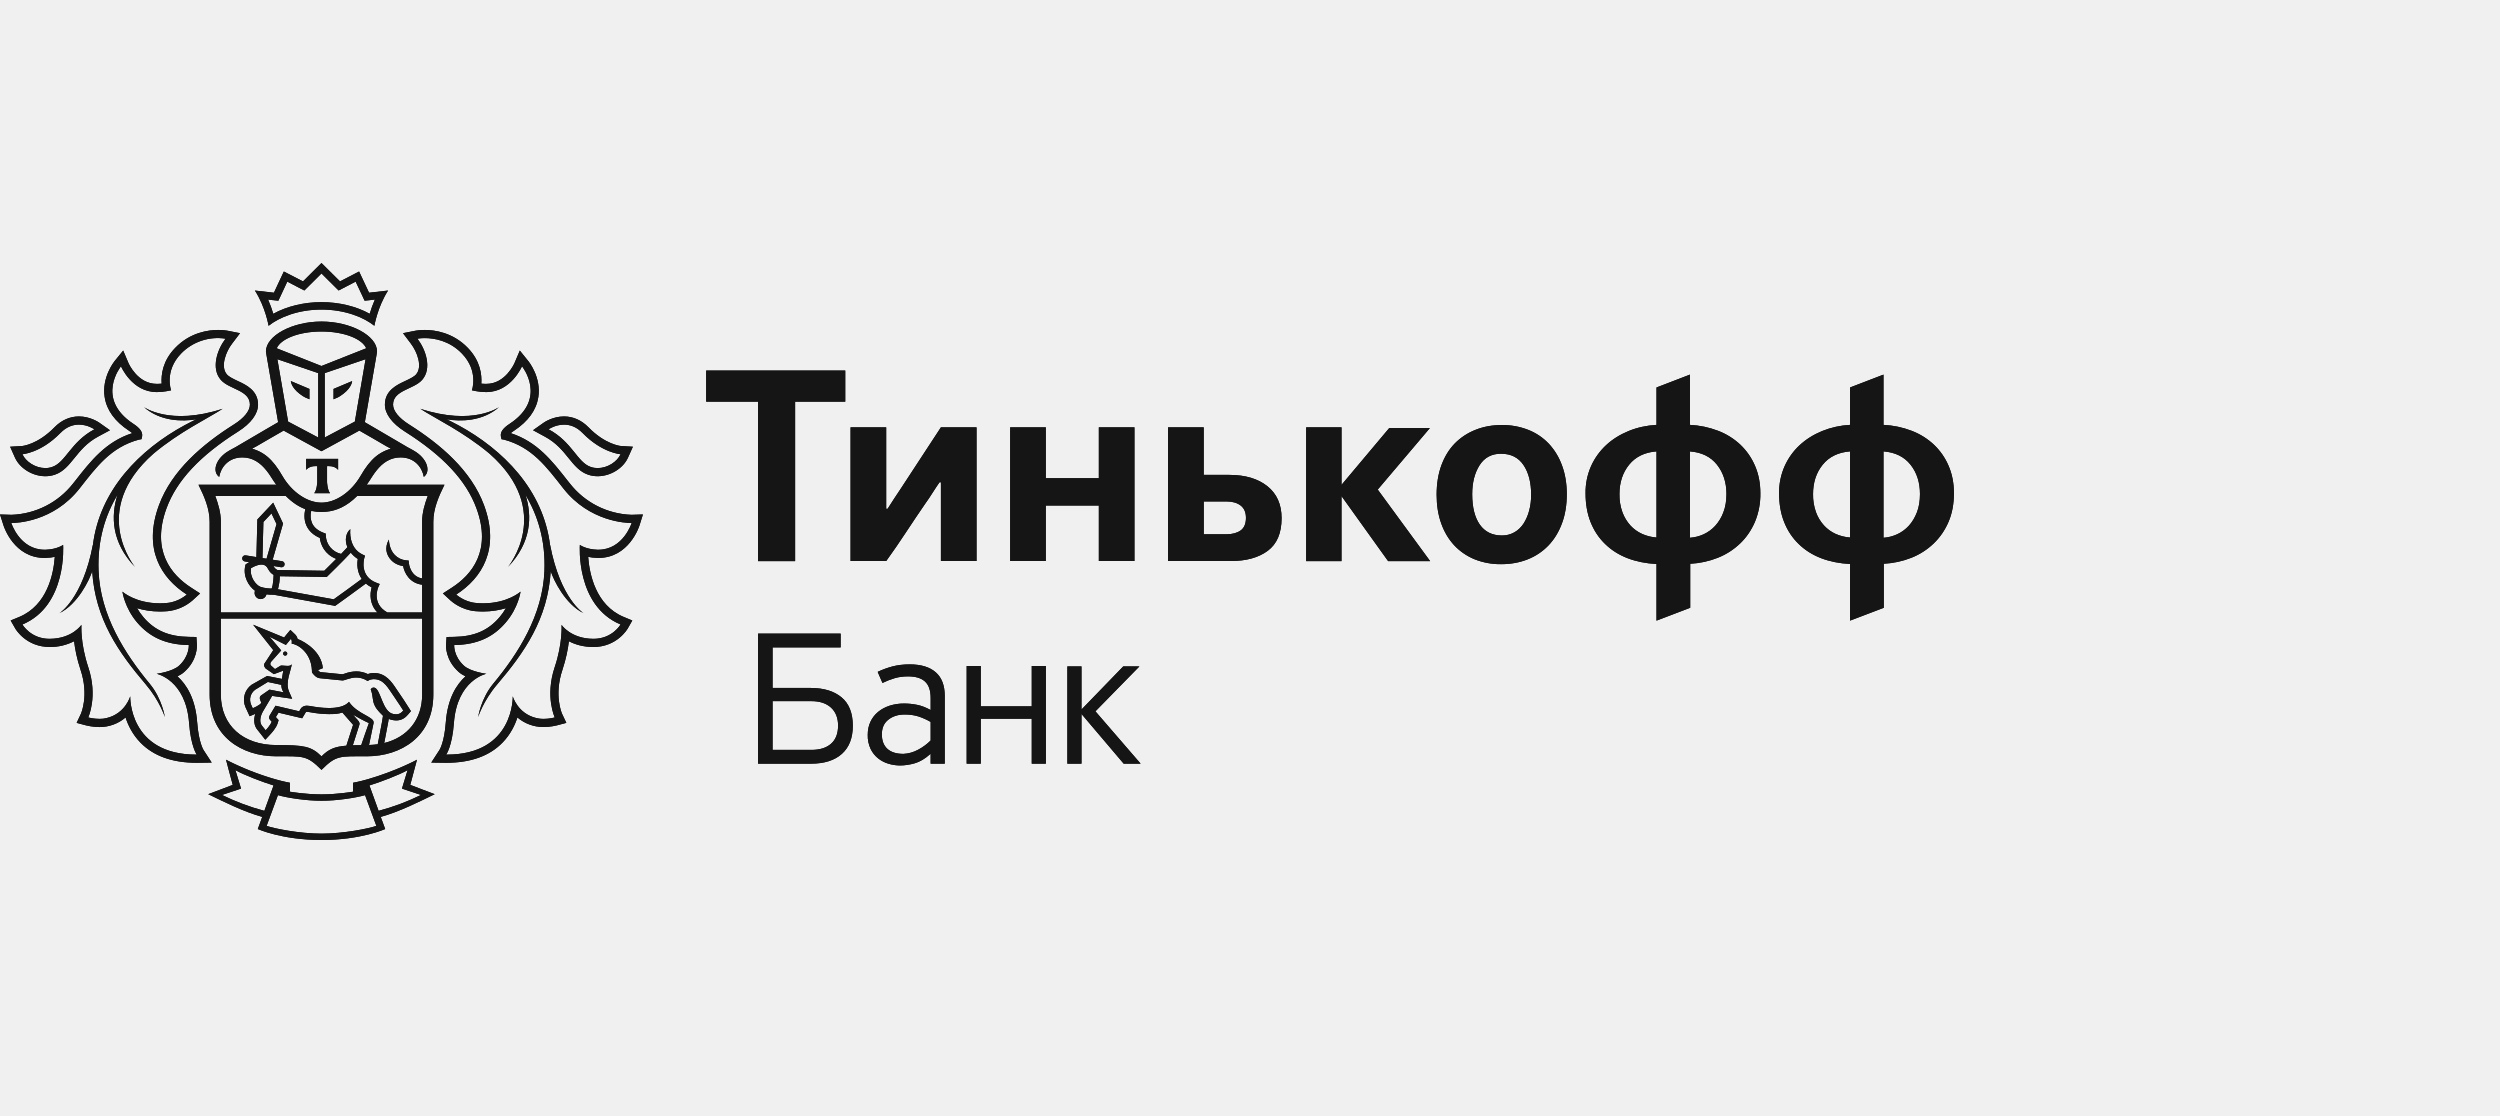
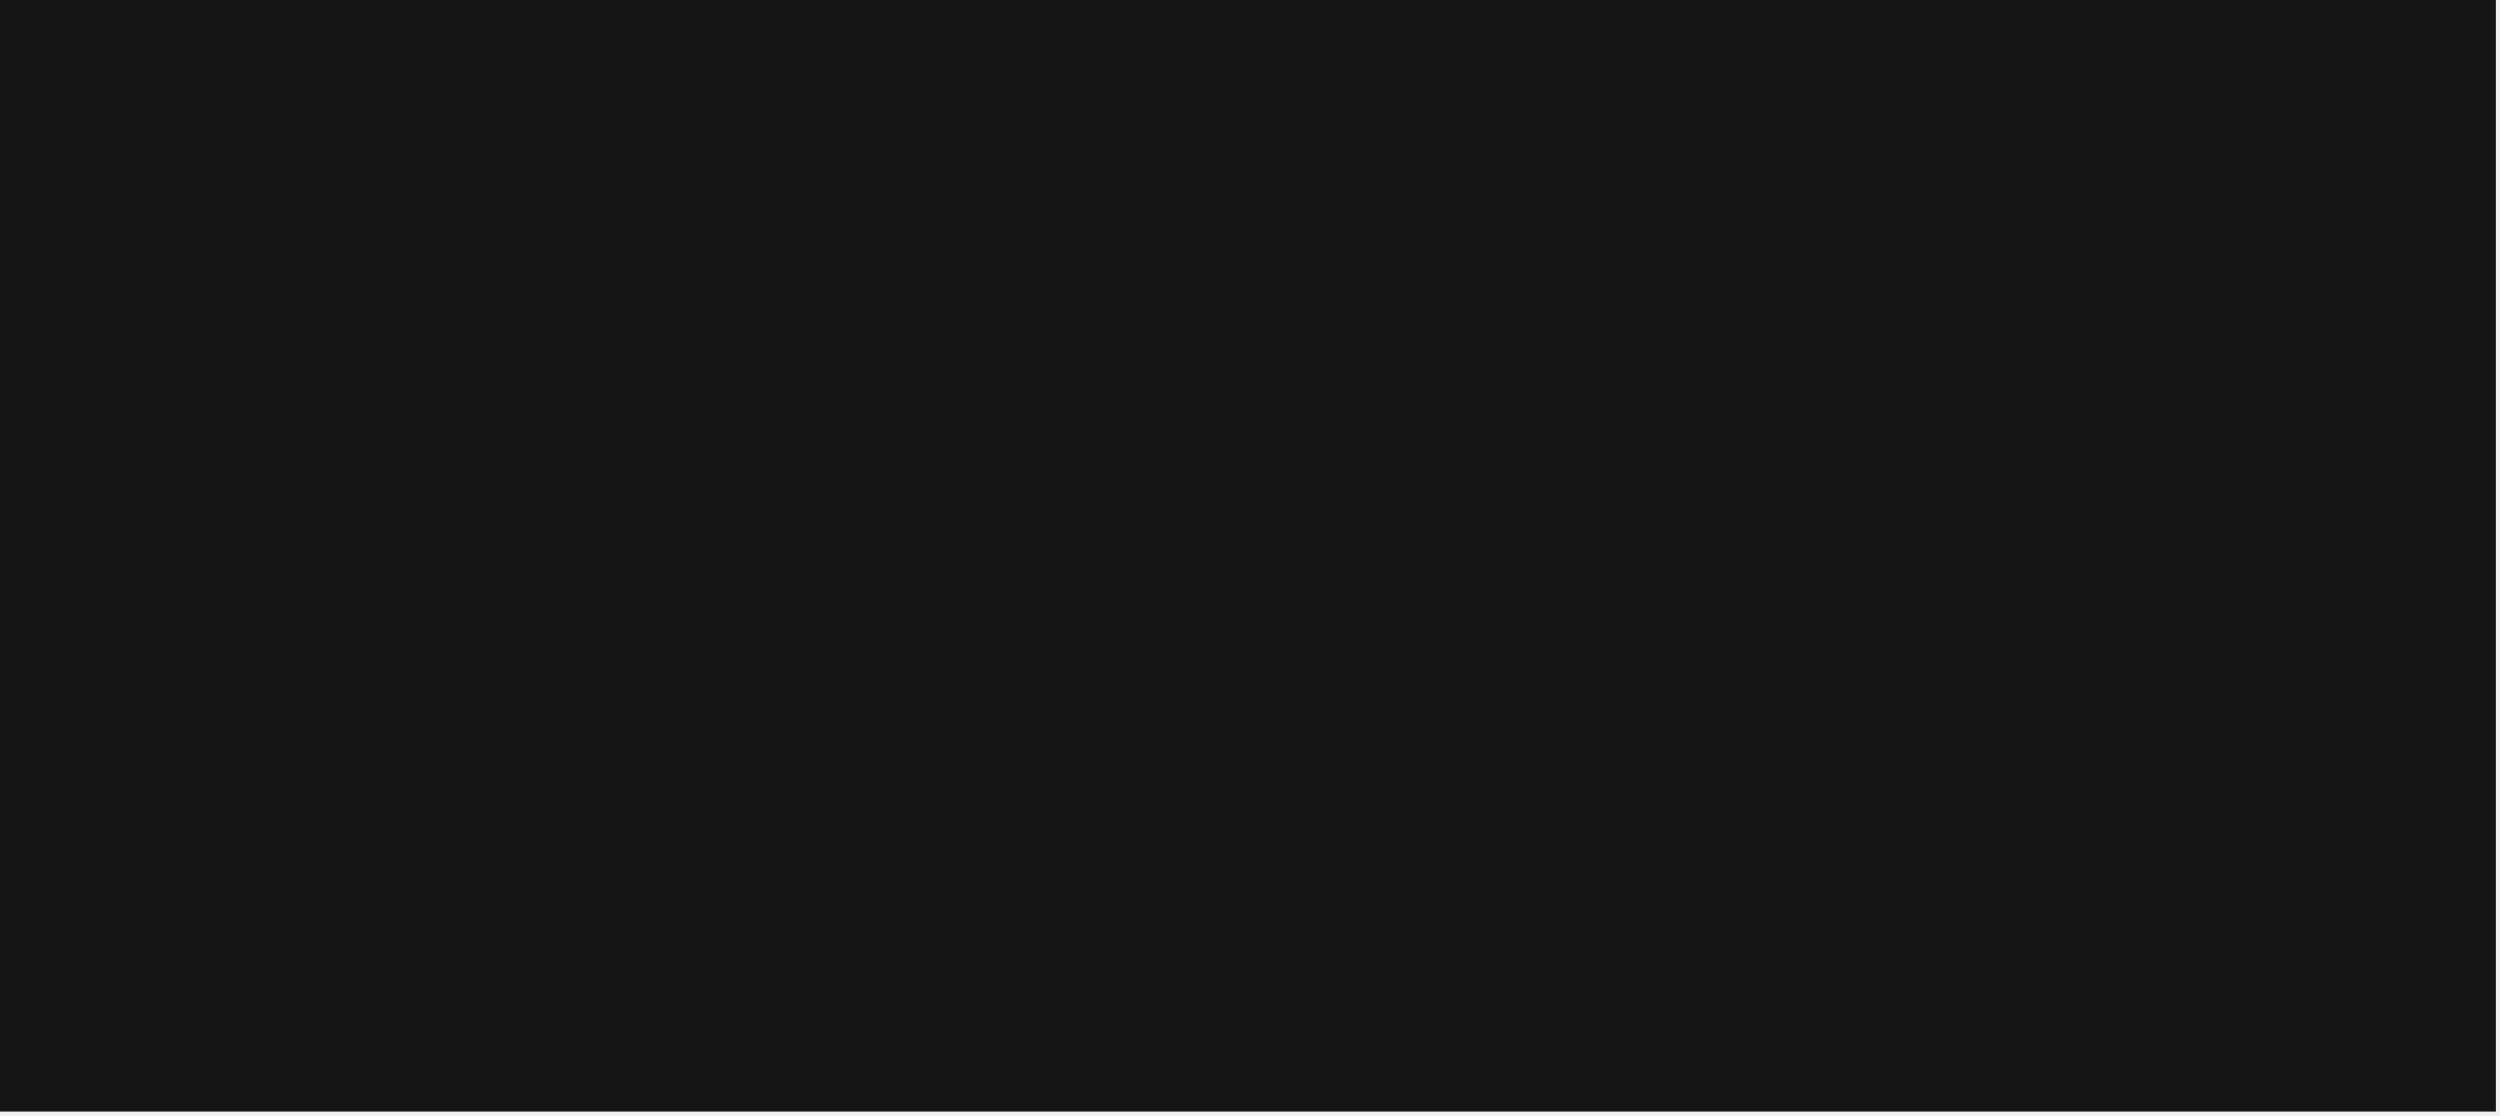
<svg xmlns="http://www.w3.org/2000/svg" xmlns:xlink="http://www.w3.org/1999/xlink" width="121" height="54">
  <defs>
-     <path d="M13.809 31.534a.099.099 0 0 0-.106.092.098.098 0 0 0 .094.106.1.1 0 0 0 .107-.093.1.1 0 0 0-.095-.105zm4.515 7.71l-.445-1.228c.53-.162 1.44-.51 1.848-.741l-.272.893.922.308a11.07 11.07 0 0 1-2.053.768zm-2.763 1.104c-1.072 0-2.295-.247-2.657-.376l.548-1.487c.455.133 1.4.274 2.086.27h.044c.686.004 1.63-.137 2.087-.27l.547 1.487c-.36.129-1.584.376-2.655.376zm-4.817-1.872l.923-.308-.273-.893c.407.231 1.319.58 1.847.74l-.446 1.23a11.115 11.115 0 0 1-2.051-.769zm9.674-.273l-.561-.215.155-.583.17-.634s-.994.542-2.395.948c-.398.114-.698.166-.698.166v.433s-.75.13-1.507.13h-.044c-.758 0-1.506-.13-1.506-.13v-.433s-.302-.052-.698-.166a13.185 13.185 0 0 1-2.395-.948l.168.634.158.583-.563.215-.624.235c.715.346 1.707.85 2.614 1.1l-.214.587s1.152.526 3.069.531v.001h.026c1.92-.006 3.07-.532 3.07-.532l-.216-.587c.908-.25 1.901-.754 2.613-1.1l-.622-.235zm-7.201-23.676l.255.027.11-.233.322-.69.596.31.23.118.185-.183.644-.64.645.64.185.183.23-.119.594-.31.326.69.108.234.255-.027.244-.03a5.811 5.811 0 0 0-.253.691c-.643-.36-1.48-.565-2.334-.565-.85 0-1.686.205-2.332.565a5.875 5.875 0 0 0-.253-.69l.243.03zm2.342.456c1.143 0 2.056.38 2.561.785 0 0 .15-.906.662-1.706l-.92.105-.482-1.026-.924.478-.897-.889-.894.89-.927-.479-.48 1.026-.92-.105c.512.8.661 1.706.661 1.706.509-.405 1.42-.785 2.56-.785zm14.477 15.242s-.397.694-1.31.694h-.01c-1.097-.006-1.538-.677-1.538-.677s.064.873-.331 2.05c-.475 1.42.004 2.433.004 2.433s-.256.07-.55.07c-.113 0-.23-.012-.342-.041-.914-.218-1.142-1.054-1.142-1.054s.084 2.823-3.197 2.823h-.025s.29-.394.374-1.53c.156-2.095 1.57-2.382 1.57-2.382s-.755-.095-1.082-.389c-.511-.465-.474-1.002-.474-1.002 1.153-.016 1.91-.41 2.485-1.08.625-.723.727-1.504.727-1.504s-.62.565-1.82.565a3.42 3.42 0 0 1-.334-.017c-.568-.046-.96-.408-.96-.408 1.249-.804 2.125-2.206 1.348-4.318-.623-1.693-2.118-2.957-3.625-3.91-.5-.314-.78-.663-.78-.963 0-.708 1.003-.73 1.413-1.205.475-.553.177-1.448-.234-1.988 0 0 .139-.028.357-.028.433 0 1.183.11 1.8.75.819.85.48 1.777.48 1.777l.218.043c.131.028.262.033.398.04l.087.002c1.19 0 1.722-1.249 1.722-1.249s1.264 1.561-.597 2.785c-.32.209-.462.403-.425.61l.029.135.133.024c1.349.367 2.032 1.302 2.866 2.364 1.266 1.615 3.057 1.667 3.278 1.667h.024s-.408 1.295-1.613 1.295l-.057-.001c-.554-.02-.838-.233-.838-.233s-.215 2.94 1.971 3.852zm-1.076-3.221c1.477 0 1.971-1.508 1.991-1.573l.166-.531-.554.017h-.002a3.958 3.958 0 0 1-2.98-1.517l-.11-.137c-.755-.964-1.47-1.88-2.751-2.298.037-.034.09-.075.163-.122.679-.448 1.074-.993 1.173-1.625.146-.952-.46-1.71-.486-1.741l-.411-.51-.257.605c-.017.038-.45 1.007-1.359 1.007h-.067l-.18-.01c.032-.433-.047-1.102-.652-1.73-.727-.755-1.618-.869-2.084-.869-.25 0-.415.031-.433.033l-.621.123.383.508c.3.39.573 1.112.25 1.488-.104.12-.316.217-.52.315-.417.193-.99.462-.99 1.148 0 .443.344.907.965 1.301 1.84 1.16 2.974 2.372 3.464 3.71.759 2.056-.231 3.23-1.192 3.848l-.43.278.377.347c.051.045.511.453 1.193.512.13.008.253.016.369.016.436 0 .809-.07 1.111-.162a2.836 2.836 0 0 1-.314.445c-.549.639-1.225.93-2.196.945l-.361.006-.028.363c-.003.074-.03.748.605 1.32.097.089.215.162.338.221-.431.39-.869 1.068-.954 2.23-.071.97-.302 1.329-.305 1.332l-.398.612.72.01c1.192 0 2.104-.33 2.736-.984.374-.387.587-.824.714-1.21a1.935 1.935 0 0 0 1.258.463c.336 0 .618-.072.65-.08l.46-.121-.204-.432c-.015-.034-.399-.9.014-2.134.178-.535.27-1.013.314-1.385.29.152.678.277 1.18.279 1.139 0 1.642-.855 1.664-.89l.224-.393-.415-.172c-1.359-.566-1.66-2.086-1.72-2.908.123.024.263.046.422.05l.07.002zm-1.66-6.452c.275 0 .596.094.9.408.951.97 1.837 1.024 1.837 1.024-.161.358-.628.672-1.11.672-.113 0-.225-.017-.336-.056-.655-.222-.89-1.208-2.04-1.822 0 0 .321-.226.749-.226zm-.936.577c.551.294.872.689 1.153 1.039.277.342.54.67.95.807.146.05.3.074.46.074.615 0 1.234-.378 1.469-.902l.236-.526-.571-.034c-.027 0-.762-.068-1.58-.907-.336-.343-.743-.524-1.181-.524-.536 0-.933.269-.976.296l-.525.371.565.306zm.259 5.236v.02c-.332-2.685-2.274-4.624-4.436-5.802-.2-.108-.385-.199-.563-.286.657.103 1.717.115 2.536-.597 0 0-1.252.924-3.816.085.71.462 2.088 1.114 3.348 2.17 3.147 2.776.896 5.484.896 5.484 1.13-1.185 1.178-2.454.845-3.49.595.994.976 2.202.917 3.691-.087 2.134-1.255 3.979-2.485 5.461-.59.72-.723 1.604-.723 1.604s.239-.78.923-1.583c1.317-1.548 2.444-3.156 2.591-5.474.136.421.698 1.59 1.588 2.03 0 0-1.119-.676-1.621-3.313zM9.499 36.523c-3.28 0-3.196-2.823-3.196-2.823s-.23.836-1.143 1.054c-.11.03-.227.04-.34.04-.295 0-.55-.069-.55-.069s.477-1.014.002-2.433c-.393-1.177-.33-2.05-.33-2.05s-.44.67-1.537.677h-.011c-.912 0-1.31-.694-1.31-.694 2.185-.911 1.971-3.852 1.971-3.852s-.284.213-.838.233l-.058.001c-1.205 0-1.613-1.295-1.613-1.295H.57c.223 0 2.012-.052 3.278-1.667.834-1.062 1.518-1.996 2.865-2.364l.135-.024.03-.135c.037-.207-.104-.401-.425-.61-1.861-1.224-.597-2.784-.597-2.784s.529 1.248 1.722 1.248l.086-.002c.134-.007.267-.012.397-.04l.22-.043s-.34-.926.48-1.776a2.472 2.472 0 0 1 2.155-.723c-.41.54-.707 1.435-.233 1.988.41.475 1.412.497 1.412 1.205 0 .3-.279.65-.78.963-1.507.953-3.002 2.217-3.624 3.91-.776 2.112.1 3.514 1.35 4.318 0 0-.393.362-.962.408a3.416 3.416 0 0 1-.335.017c-1.198 0-1.819-.565-1.819-.565s.103.78.724 1.505c.58.669 1.335 1.063 2.489 1.079 0 0 .036.537-.474 1.002-.328.294-1.082.389-1.082.389s1.414.288 1.57 2.382c.084 1.136.37 1.53.37 1.53H9.5zm.35-.226c-.002-.003-.231-.362-.305-1.332-.085-1.162-.523-1.84-.955-2.23.124-.059.24-.132.338-.22.635-.573.608-1.248.604-1.32l-.025-.364-.363-.006c-.97-.015-1.646-.306-2.195-.945-.127-.15-.23-.299-.314-.445.302.093.672.162 1.11.162.117 0 .24-.008.369-.016a2.172 2.172 0 0 0 1.194-.512l.378-.347-.43-.278c-.965-.619-1.95-1.792-1.194-3.849.49-1.337 1.624-2.548 3.466-3.709.621-.394.962-.858.962-1.301 0-.686-.57-.955-.989-1.148-.203-.098-.416-.195-.519-.315-.324-.376-.05-1.098.25-1.488l.386-.508-.625-.123c-.018-.002-.182-.033-.432-.033-.466 0-1.356.114-2.082.87-.606.627-.686 1.296-.654 1.729l-.18.01h-.066c-.912 0-1.343-.97-1.36-1.007l-.256-.605-.415.51c-.023.03-.63.79-.482 1.74.097.633.494 1.178 1.173 1.626.074.047.125.088.162.122-1.282.418-1.997 1.334-2.752 2.298l-.109.137a3.96 3.96 0 0 1-2.982 1.517L0 24.9l.17.531c.02.065.512 1.573 1.99 1.573l.071-.002c.157-.004.297-.026.421-.05-.06.822-.362 2.342-1.72 2.908l-.416.172.225.392c.021.036.526.89 1.667.89a2.53 2.53 0 0 0 1.178-.278c.044.372.135.85.313 1.385.413 1.234.028 2.1.014 2.134l-.204.432.46.122c.031.007.315.08.65.08a1.933 1.933 0 0 0 1.258-.463c.125.385.34.822.713 1.209.634.654 1.545.984 2.736.984l.721-.01-.399-.612zM2.92 20.96c.304-.314.625-.409.901-.409.426 0 .748.227.748.227-1.15.615-1.386 1.6-2.043 1.822a.986.986 0 0 1-.333.055c-.482 0-.95-.313-1.109-.671 0 0 .885-.054 1.836-1.024zm-.727 2.089c.159 0 .313-.024.46-.074.411-.137.673-.465.95-.807.283-.35.6-.745 1.152-1.04l.567-.304-.526-.372c-.045-.028-.44-.296-.975-.296-.439 0-.846.18-1.183.525-.818.838-1.551.906-1.578.907l-.57.033.234.526c.236.524.854.902 1.47.902zm2.578 4.591c-.061-1.49.32-2.697.916-3.692-.332 1.037-.287 2.306.845 3.49 0 0-2.252-2.707.897-5.483 1.26-1.056 2.637-1.708 3.347-2.17-2.564.839-3.815-.085-3.815-.085.818.712 1.878.7 2.535.597-.177.087-.365.178-.563.286-2.162 1.178-4.104 3.117-4.437 5.802v-.02c-.502 2.637-1.62 3.313-1.62 3.313.89-.44 1.45-1.609 1.586-2.03.148 2.318 1.275 3.926 2.593 5.474.683.802.924 1.583.924 1.583s-.133-.884-.727-1.604c-1.227-1.482-2.395-3.327-2.48-5.46zm10.048-5.432v.532c.183-.223.536-.178.536-.178v.768s-.012.378-.146.541h.766c-.132-.163-.146-.541-.146-.541v-.768s.355-.045.536.178v-.532H14.82zm-.329-3.158c.246.195.387.228.391.23l.096.045v-.501l-.9-.38s.008.291.413.606zm2.139 0c.406-.315.414-.605.414-.605l-.9.379v.501l.095-.044c.005-.003.146-.036.39-.23zm-1.07-1.335l-2.166-.858c.185-.438 1.034-.81 2.166-.812 1.134.002 1.983.374 2.166.812l-2.166.858zm1.615 2.69l-1.456.77v-3.117l1.976-.673-.52 3.02zm.902.828l.666.388h.009l.167.098a1.962 1.962 0 0 0-.904.54c-.01.008-.017.017-.026.027-.056.06-.11.123-.163.188l-.031.04c-.052.067-.1.135-.147.206l-.024.036c-.055.082-.108.17-.161.262-.474.82-1.23 1.31-1.903 1.31-.672 0-1.429-.49-1.902-1.31a5.321 5.321 0 0 0-.158-.258c-.011-.016-.02-.032-.031-.045a4.562 4.562 0 0 0-.141-.198l-.035-.045a3.933 3.933 0 0 0-.158-.184l-.029-.03a1.965 1.965 0 0 0-.905-.54l.17-.097h.007l.667-.388.684-.393 1.827.998.004-.004.005.004 1.828-.998.684.393zm2.626 2.773c-.15.395-.272.822-.272 1.247v2.744c-.57-.096-.638-.713-.64-.74l-.01-.126-.124-.01a.87.87 0 0 1-.552-.265c-.28-.281-.28-.737-.28-.74-.004.022-.308.45.045.918.149.196.364.318.643.366.065.342.32.826.919.9v1.342h-1.686c-.777-.434-.448-1.198-.433-1.23l.066-.146-.148-.056c-.842-.313-.61-1.156-.6-1.192l.035-.123-.115-.055c-.695-.323-.6-1.193-.592-1.23-.213.174-.29.528-.143.876-.08.092-.187.202-.304.324a.947.947 0 0 1-.742-.878l-.002-.103-.094-.036c-.282-.105-.474-.261-.57-.472a.93.93 0 0 1-.04-.594 2.363 2.363 0 0 0 .49.052h.013c.083 0 .165-.006.246-.014.449-.045.95-.238 1.474-.759h3.416zm-2.106 11.957l.188-.984c.01-.059.022-.126.03-.183a1.045 1.045 0 0 0 .364.073c.288 0 .455-.152.567-.281l.144-.17-.118-.184a17.9 17.9 0 0 0-.472-.717 3.686 3.686 0 0 1-.116-.171c-.228-.343-.514-.773-1.088-.773l-.05.001a.826.826 0 0 0-.242.05 1.306 1.306 0 0 0-.56-.129 1.72 1.72 0 0 0-.57.112c-.038.01-.071.022-.099.028l-1.07-.106c-.014-.003-.058-.029-.111-.092v-.005l.231-.093c-.065-.776-.807-1.252-1.22-1.414a.436.436 0 0 0-.12-.218l-.23-.22-.203.244-.1.125-1.5-.62.976 1.23-.385.587c-.141.15.015.3.015.3l.398.276.412-.154c.014 0 .027.003.04.004-.019.063-.045.31-.062.38l-.716-.142-.753.426a.897.897 0 0 0-.296 1.08l.084.183.119.259.263-.11a.02.02 0 0 0 .01-.004c-.095.303-.056.592.112.78l.16.202.212.27.234-.252c.068-.068.292-.319.36-.533l.05-.164-.113-.125-.02-.024.13-.212.934.221.21.05.112-.186.06-.101c.012-.022.015-.025.059-.025.032 0 .066.003.101.011.353.067.678.1.967.1.28 0 .447-.01.647-.077 0 0 .502.572.519.594l-.307.952-.014.058c-.582.047-.865.175-1.208.518-.497-.495-.85-.547-2.186-.547-1.6 0-2.686-.941-2.686-2.446v-3.677h9.742l.001 3.677c0 1.22-.712 2.07-1.836 2.348zm-6-2.079l.05.127c-.033.111-.413.268-.413.268l-.082-.18a.602.602 0 0 1 .196-.715l.616-.377.654.14a.587.587 0 0 0 .112.363l-.685-.132-.41.284c-.07.049-.074.138-.038.222zm5.897 1.039l-.21 1.1a4.407 4.407 0 0 1-.422.035L18.08 35c.067-.313-.773-.412-1.189-1.03-.202.23-.584.298-.968.298-.35 0-.7-.056-.913-.098a.945.945 0 0 0-.155-.015c-.123 0-.235.039-.313.169l-.06.103-1.146-.27-.285.473c-.04.077-.043.141.022.213l.077.085c-.053.167-.291.42-.291.42l-.17-.213c-.135-.151-.113-.428.027-.684l.455-.77.97.14-.15-.344c-.203-.456.105-1.036.138-1.37-.01.1-.103.123-.211.123-.098 0-.207-.019-.28-.019-.028 0-.053.003-.066.013l-.263.16-.207-.184c-.025-.035-.033-.118.028-.18l.48-.54-.567-.665.794.4.242-.295c.067.066.038.237.038.237.248.006.943.392.98 1.292.002.028.002.059.002.088l.018.03c.049.068.185.241.357.258l1.097.109h.004c.12 0 .36-.142.667-.142.168 0 .354.042.553.168 0 0 .1-.08.261-.088l.038-.001c.492 0 .697.447.961.817.199.283.464.702.464.702-.098.117-.189.182-.342.182a.712.712 0 0 1-.141-.015c-.528-.097-.604-1.186-.905-1.272a.183.183 0 0 0-.048-.006c-.098 0-.14.086-.14.086.138.371.057.521.206.808.11.212.307.386.388.47 0 0-.022.16-.045.28zm-1.01 1.142c-.148 0-.285.002-.406.006l.32-1.004c.051-.14-.203-.318-.308-.475.159.1.569.318.766.405-.02.033-.372 1.068-.372 1.068zm-4.78-9.054l.046-1.747.39-.415.246.516-.484 1.677-.198-.031zm.281.541a.689.689 0 0 0 .26.275 3.17 3.17 0 0 1-.048.494c-.008.039-.018.074-.028.11-.006.022-.013.04-.018.055-.119 0-.353-.015-.545-.084-.212-.08-.529-.47-.456-.9.092-.057.305-.177.504-.177.153 0 .258.072.331.227zm4.523.469c-.3.222-1.073.79-1.355.986l-2.701-.487.019-.072c.035-.141.071-.333.073-.559l2.27.037.044-.045c.035-.034.754-.732 1.121-1.133.087.11.196.214.34.306-.05.267-.029.647.19.967zm-3.673-4.015c.324.324.642.526.944.636-.039.157-.09.48.055.8.12.26.335.46.647.593.033.32.236.802.794 1.015-.245.247-.483.481-.579.575l-2.266-.036a.408.408 0 0 1-.179-.166c-.004-.011-.011-.018-.016-.029l.37.06.023.001c.072 0 .134-.05.146-.123a.148.148 0 0 0-.122-.17l-.455-.072.504-1.75-.478-1.01-.766.813-.047 1.82-.515-.083c-.08-.015-.156.043-.17.124a.15.15 0 0 0 .124.17l.216.033a1.6 1.6 0 0 0-.135.084l-.044.03-.012.055c-.125.51.159.995.465 1.212l-.011.064a.287.287 0 0 0 .052.22.283.283 0 0 0 .237.122.29.29 0 0 0 .28-.227c.115.014.22.017.29.017h.061l2.973.539.05-.034c.237-.166 1.141-.826 1.437-1.046.082.071.173.135.282.187-.096.323-.102.82.277 1.212H10.69v-4.389c0-.425-.123-.852-.27-1.247h3.415zm-.41-6.621l1.977.673v3.117l-1.456-.77-.52-3.02zm4.824-.376c0-.761-1.276-1.446-2.684-1.446h-.009c-1.408 0-2.683.685-2.683 1.446l.028.187.562 3.24-.565.328-1.461.857h.005s-.329.17-.482.273c-.556.388-.674.955-.35 1.188.078-.461.442-.943 1.123-.943.49 0 .864.254 1.165.634.078.096.152.2.22.31.085.138.17.261.254.378H9.606c.277.559.54 1.15.54 1.792v8.362c0 2.025 1.55 2.99 3.229 2.99 1.296 0 1.47-.06 2.186.657.712-.716.887-.657 2.185-.657 1.678 0 3.227-.965 3.227-2.99v-8.362c0-.642.263-1.233.54-1.792h-3.765c.084-.117.169-.24.253-.379.07-.11.143-.213.22-.309.303-.382.676-.634 1.167-.634.68 0 1.043.482 1.124.943.323-.233.206-.8-.354-1.188-.15-.104-.48-.273-.48-.273h.006l-1.463-.857-.563-.329.563-3.24.027-.186zm26.886 6.844c.11-.172.22-.342.338-.51h.068v3.81h1.725v-6.47H45.54l-1.931 2.951c-.109.168-.217.331-.325.489-.107.159-.217.328-.324.503h-.068v-3.942h-1.725v6.47h1.725c.325-.451.642-.911.952-1.383.311-.472.624-.938.939-1.397.126-.175.244-.35.351-.521zm5.483.614h2.566v2.686h1.725v-6.47h-1.725v2.462h-2.566v-2.461h-1.725v6.47h1.725v-2.687zm9.432 1.205c-.171.123-.397.185-.675.185h-1.113V24.27h1.1c.288 0 .517.067.688.198.17.133.255.332.255.596 0 .282-.085.485-.255.609zm1.98-.594c0-.664-.229-1.177-.685-1.544-.458-.365-1.07-.549-1.84-.549H58.26v-2.302h-1.725v6.47h3.044c.743 0 1.338-.166 1.782-.496.446-.332.668-.857.668-1.58zm20.43.78a1.932 1.932 0 0 1-.666.17v-4.18c.566.044 1.002.257 1.307.64.306.385.46.86.46 1.423 0 .337-.05.632-.15.888a2.01 2.01 0 0 1-.39.647 1.745 1.745 0 0 1-.56.411zm-2.285.158a2.077 2.077 0 0 1-.69-.172 1.724 1.724 0 0 1-.572-.411 1.944 1.944 0 0 1-.387-.642 2.468 2.468 0 0 1-.143-.88c0-.563.157-1.038.469-1.422.313-.384.754-.597 1.323-.642v4.169zm4.046.29c.303-.29.541-.638.718-1.045a3.48 3.48 0 0 0 .264-1.39c0-.484-.086-.925-.258-1.322a3.072 3.072 0 0 0-.71-1.025 3.287 3.287 0 0 0-1.081-.675 4.425 4.425 0 0 0-1.36-.285v-2.433l-1.619.623v1.81c-.479.028-.93.126-1.35.298-.421.173-.787.402-1.094.689a3.137 3.137 0 0 0-.726 1.018 3.138 3.138 0 0 0-.264 1.302c0 .521.081.986.244 1.397.163.41.396.763.7 1.057.302.297.664.527 1.085.69.422.162.89.257 1.405.283v2.741l1.633-.623v-2.13a4.16 4.16 0 0 0 1.338-.291 3.304 3.304 0 0 0 1.075-.69zm8.558-1.507c-.099.255-.23.47-.39.647-.161.176-.35.314-.56.411a1.936 1.936 0 0 1-.667.172v-4.182c.565.045 1.001.258 1.307.642.306.384.458.859.458 1.423 0 .335-.048.631-.148.887zm-3.234 1.217a2.066 2.066 0 0 1-.693-.172 1.717 1.717 0 0 1-.57-.412 1.926 1.926 0 0 1-.387-.641 2.466 2.466 0 0 1-.142-.88c0-.563.155-1.038.468-1.422.312-.384.754-.597 1.324-.642v4.169zm4.763-.755c.175-.406.263-.869.263-1.39 0-.484-.085-.925-.257-1.322a3.066 3.066 0 0 0-.71-1.025 3.29 3.29 0 0 0-1.082-.675 4.394 4.394 0 0 0-1.36-.285v-2.433l-1.617.622v1.811a4.18 4.18 0 0 0-1.352.298c-.42.173-.785.402-1.093.689-.307.285-.55.626-.726 1.018a3.137 3.137 0 0 0-.265 1.302c0 .521.08.987.245 1.397.163.41.395.762.7 1.058.302.296.664.526 1.085.689.42.162.89.256 1.406.283v2.74l1.631-.621v-2.132a4.19 4.19 0 0 0 1.339-.29 3.334 3.334 0 0 0 1.075-.69c.302-.29.542-.637.718-1.044zM34.179 19.44h2.511v7.72h1.794v-7.72h2.427v-1.507h-6.732v1.507zm35.028 1.277H67.24l-2.31 2.75v-2.783h-1.711v6.476h1.71v-3.15l2.257 3.15h2.034l-2.538-3.465 2.525-2.978zm4.805 3.995a2.17 2.17 0 0 1-.272.63c-.12.18-.267.321-.444.422a1.192 1.192 0 0 1-.607.153c-.463 0-.818-.176-1.065-.523-.245-.348-.369-.84-.369-1.476 0-.563.12-1.031.356-1.401.237-.371.582-.557 1.036-.557.482 0 .846.184 1.092.55.247.366.368.845.368 1.436 0 .273-.031.528-.095.766zm.946-3.241a2.746 2.746 0 0 0-.996-.668 3.414 3.414 0 0 0-1.273-.232c-.461 0-.885.077-1.273.232-.39.154-.723.375-1.004.66-.28.288-.496.642-.65 1.06-.153.418-.23.893-.23 1.423 0 .51.074.974.223 1.389.148.415.36.767.63 1.058.272.29.599.516.984.676a3.37 3.37 0 0 0 1.293.237c.46 0 .885-.078 1.274-.232a2.82 2.82 0 0 0 1.003-.668c.28-.291.5-.646.656-1.065.159-.418.238-.893.238-1.423 0-.51-.077-.975-.231-1.388a3.065 3.065 0 0 0-.644-1.06zM40.563 35.12c0-.373-.114-.663-.342-.872-.228-.208-.544-.313-.95-.313h-1.878v2.36h1.879c.411 0 .729-.1.953-.3.225-.198.338-.49.338-.876zm-1.33-1.823c.636 0 1.135.152 1.498.455.363.303.545.76.545 1.372 0 .594-.177 1.048-.53 1.364-.353.315-.848.473-1.484.473H36.69v-6.294h3.998v.667h-3.295v1.963h1.84zm5.81 1.644a3.27 3.27 0 0 0-.576-.261 2.184 2.184 0 0 0-.691-.097c-.307 0-.566.082-.777.247-.212.164-.317.4-.317.71 0 .31.09.545.269.706.179.161.438.242.777.242.249-.013.487-.08.715-.204.227-.122.426-.27.6-.444v-.9zm-1.012-2.785c.546 0 .965.128 1.257.382.292.255.438.637.438 1.146v3.277h-.684v-.464h-.019c-.25.226-.5.374-.747.445-.247.071-.483.106-.708.106-.186 0-.372-.027-.558-.081a1.484 1.484 0 0 1-.506-.26 1.322 1.322 0 0 1-.366-.458 1.518 1.518 0 0 1-.14-.685c0-.23.043-.44.13-.626.087-.187.208-.345.366-.477.157-.132.344-.233.559-.304a2.25 2.25 0 0 1 .708-.106c.205 0 .412.02.622.062.208.041.428.125.66.252v-.585c0-.364-.092-.63-.274-.795-.183-.166-.456-.248-.82-.248-.23 0-.445.028-.643.086a3.776 3.776 0 0 0-.595.232l-.231-.537c.225-.108.462-.195.713-.262.25-.066.53-.1.838-.1zm5.905 4.805v-2.175H47.47v2.175h-.684v-4.728h.684v1.953h2.466v-1.953h.684v4.728h-.684zm5.212-4.708l-2.13 2.175 2.188 2.533h-.82l-2.042-2.407v2.407h-.684v-4.708h.684v2.088l2.023-2.088h.78z" id="a" />
+     <path d="M13.809 31.534a.099.099 0 0 0-.106.092.098.098 0 0 0 .094.106.1.1 0 0 0 .107-.093.1.1 0 0 0-.095-.105zm4.515 7.71l-.445-1.228c.53-.162 1.44-.51 1.848-.741l-.272.893.922.308a11.07 11.07 0 0 1-2.053.768zm-2.763 1.104c-1.072 0-2.295-.247-2.657-.376l.548-1.487c.455.133 1.4.274 2.086.27h.044c.686.004 1.63-.137 2.087-.27l.547 1.487c-.36.129-1.584.376-2.655.376zm-4.817-1.872l.923-.308-.273-.893c.407.231 1.319.58 1.847.74l-.446 1.23a11.115 11.115 0 0 1-2.051-.769zm9.674-.273l-.561-.215.155-.583.17-.634s-.994.542-2.395.948c-.398.114-.698.166-.698.166v.433s-.75.13-1.507.13h-.044c-.758 0-1.506-.13-1.506-.13v-.433s-.302-.052-.698-.166a13.185 13.185 0 0 1-2.395-.948l.168.634.158.583-.563.215-.624.235c.715.346 1.707.85 2.614 1.1l-.214.587s1.152.526 3.069.531v.001h.026c1.92-.006 3.07-.532 3.07-.532l-.216-.587c.908-.25 1.901-.754 2.613-1.1l-.622-.235zm-7.201-23.676l.255.027.11-.233.322-.69.596.31.23.118.185-.183.644-.64.645.64.185.183.23-.119.594-.31.326.69.108.234.255-.027.244-.03a5.811 5.811 0 0 0-.253.691c-.643-.36-1.48-.565-2.334-.565-.85 0-1.686.205-2.332.565a5.875 5.875 0 0 0-.253-.69l.243.03zm2.342.456c1.143 0 2.056.38 2.561.785 0 0 .15-.906.662-1.706l-.92.105-.482-1.026-.924.478-.897-.889-.894.89-.927-.479-.48 1.026-.92-.105c.512.8.661 1.706.661 1.706.509-.405 1.42-.785 2.56-.785zm14.477 15.242s-.397.694-1.31.694h-.01c-1.097-.006-1.538-.677-1.538-.677s.064.873-.331 2.05c-.475 1.42.004 2.433.004 2.433s-.256.07-.55.07c-.113 0-.23-.012-.342-.041-.914-.218-1.142-1.054-1.142-1.054s.084 2.823-3.197 2.823h-.025s.29-.394.374-1.53c.156-2.095 1.57-2.382 1.57-2.382s-.755-.095-1.082-.389c-.511-.465-.474-1.002-.474-1.002 1.153-.016 1.91-.41 2.485-1.08.625-.723.727-1.504.727-1.504s-.62.565-1.82.565a3.42 3.42 0 0 1-.334-.017c-.568-.046-.96-.408-.96-.408 1.249-.804 2.125-2.206 1.348-4.318-.623-1.693-2.118-2.957-3.625-3.91-.5-.314-.78-.663-.78-.963 0-.708 1.003-.73 1.413-1.205.475-.553.177-1.448-.234-1.988 0 0 .139-.028.357-.028.433 0 1.183.11 1.8.75.819.85.48 1.777.48 1.777l.218.043c.131.028.262.033.398.04l.087.002c1.19 0 1.722-1.249 1.722-1.249s1.264 1.561-.597 2.785c-.32.209-.462.403-.425.61l.029.135.133.024c1.349.367 2.032 1.302 2.866 2.364 1.266 1.615 3.057 1.667 3.278 1.667h.024s-.408 1.295-1.613 1.295l-.057-.001c-.554-.02-.838-.233-.838-.233s-.215 2.94 1.971 3.852zm-1.076-3.221c1.477 0 1.971-1.508 1.991-1.573l.166-.531-.554.017h-.002a3.958 3.958 0 0 1-2.98-1.517l-.11-.137c-.755-.964-1.47-1.88-2.751-2.298.037-.034.09-.075.163-.122.679-.448 1.074-.993 1.173-1.625.146-.952-.46-1.71-.486-1.741l-.411-.51-.257.605c-.017.038-.45 1.007-1.359 1.007h-.067l-.18-.01c.032-.433-.047-1.102-.652-1.73-.727-.755-1.618-.869-2.084-.869-.25 0-.415.031-.433.033l-.621.123.383.508c.3.39.573 1.112.25 1.488-.104.12-.316.217-.52.315-.417.193-.99.462-.99 1.148 0 .443.344.907.965 1.301 1.84 1.16 2.974 2.372 3.464 3.71.759 2.056-.231 3.23-1.192 3.848l-.43.278.377.347c.051.045.511.453 1.193.512.13.008.253.016.369.016.436 0 .809-.07 1.111-.162a2.836 2.836 0 0 1-.314.445c-.549.639-1.225.93-2.196.945l-.361.006-.028.363c-.003.074-.03.748.605 1.32.097.089.215.162.338.221-.431.39-.869 1.068-.954 2.23-.071.97-.302 1.329-.305 1.332l-.398.612.72.01c1.192 0 2.104-.33 2.736-.984.374-.387.587-.824.714-1.21a1.935 1.935 0 0 0 1.258.463c.336 0 .618-.072.65-.08l.46-.121-.204-.432c-.015-.034-.399-.9.014-2.134.178-.535.27-1.013.314-1.385.29.152.678.277 1.18.279 1.139 0 1.642-.855 1.664-.89l.224-.393-.415-.172c-1.359-.566-1.66-2.086-1.72-2.908.123.024.263.046.422.05l.07.002zm-1.66-6.452c.275 0 .596.094.9.408.951.97 1.837 1.024 1.837 1.024-.161.358-.628.672-1.11.672-.113 0-.225-.017-.336-.056-.655-.222-.89-1.208-2.04-1.822 0 0 .321-.226.749-.226zm-.936.577c.551.294.872.689 1.153 1.039.277.342.54.67.95.807.146.05.3.074.46.074.615 0 1.234-.378 1.469-.902l.236-.526-.571-.034c-.027 0-.762-.068-1.58-.907-.336-.343-.743-.524-1.181-.524-.536 0-.933.269-.976.296l-.525.371.565.306zm.259 5.236v.02c-.332-2.685-2.274-4.624-4.436-5.802-.2-.108-.385-.199-.563-.286.657.103 1.717.115 2.536-.597 0 0-1.252.924-3.816.085.71.462 2.088 1.114 3.348 2.17 3.147 2.776.896 5.484.896 5.484 1.13-1.185 1.178-2.454.845-3.49.595.994.976 2.202.917 3.691-.087 2.134-1.255 3.979-2.485 5.461-.59.72-.723 1.604-.723 1.604s.239-.78.923-1.583c1.317-1.548 2.444-3.156 2.591-5.474.136.421.698 1.59 1.588 2.03 0 0-1.119-.676-1.621-3.313zM9.499 36.523c-3.28 0-3.196-2.823-3.196-2.823s-.23.836-1.143 1.054c-.11.03-.227.04-.34.04-.295 0-.55-.069-.55-.069s.477-1.014.002-2.433c-.393-1.177-.33-2.05-.33-2.05s-.44.67-1.537.677h-.011c-.912 0-1.31-.694-1.31-.694 2.185-.911 1.971-3.852 1.971-3.852s-.284.213-.838.233l-.058.001c-1.205 0-1.613-1.295-1.613-1.295H.57c.223 0 2.012-.052 3.278-1.667.834-1.062 1.518-1.996 2.865-2.364l.135-.024.03-.135c.037-.207-.104-.401-.425-.61-1.861-1.224-.597-2.784-.597-2.784s.529 1.248 1.722 1.248l.086-.002c.134-.007.267-.012.397-.04l.22-.043s-.34-.926.48-1.776a2.472 2.472 0 0 1 2.155-.723c-.41.54-.707 1.435-.233 1.988.41.475 1.412.497 1.412 1.205 0 .3-.279.65-.78.963-1.507.953-3.002 2.217-3.624 3.91-.776 2.112.1 3.514 1.35 4.318 0 0-.393.362-.962.408a3.416 3.416 0 0 1-.335.017c-1.198 0-1.819-.565-1.819-.565s.103.78.724 1.505c.58.669 1.335 1.063 2.489 1.079 0 0 .036.537-.474 1.002-.328.294-1.082.389-1.082.389s1.414.288 1.57 2.382c.084 1.136.37 1.53.37 1.53H9.5zm.35-.226c-.002-.003-.231-.362-.305-1.332-.085-1.162-.523-1.84-.955-2.23.124-.059.24-.132.338-.22.635-.573.608-1.248.604-1.32l-.025-.364-.363-.006c-.97-.015-1.646-.306-2.195-.945-.127-.15-.23-.299-.314-.445.302.093.672.162 1.11.162.117 0 .24-.008.369-.016a2.172 2.172 0 0 0 1.194-.512l.378-.347-.43-.278c-.965-.619-1.95-1.792-1.194-3.849.49-1.337 1.624-2.548 3.466-3.709.621-.394.962-.858.962-1.301 0-.686-.57-.955-.989-1.148-.203-.098-.416-.195-.519-.315-.324-.376-.05-1.098.25-1.488l.386-.508-.625-.123c-.018-.002-.182-.033-.432-.033-.466 0-1.356.114-2.082.87-.606.627-.686 1.296-.654 1.729l-.18.01h-.066c-.912 0-1.343-.97-1.36-1.007l-.256-.605-.415.51c-.023.03-.63.79-.482 1.74.097.633.494 1.178 1.173 1.626.074.047.125.088.162.122-1.282.418-1.997 1.334-2.752 2.298l-.109.137a3.96 3.96 0 0 1-2.982 1.517L0 24.9l.17.531c.02.065.512 1.573 1.99 1.573l.071-.002c.157-.004.297-.026.421-.05-.06.822-.362 2.342-1.72 2.908l-.416.172.225.392c.021.036.526.89 1.667.89a2.53 2.53 0 0 0 1.178-.278c.044.372.135.85.313 1.385.413 1.234.028 2.1.014 2.134l-.204.432.46.122c.031.007.315.08.65.08a1.933 1.933 0 0 0 1.258-.463c.125.385.34.822.713 1.209.634.654 1.545.984 2.736.984l.721-.01-.399-.612zM2.92 20.96c.304-.314.625-.409.901-.409.426 0 .748.227.748.227-1.15.615-1.386 1.6-2.043 1.822a.986.986 0 0 1-.333.055c-.482 0-.95-.313-1.109-.671 0 0 .885-.054 1.836-1.024zm-.727 2.089c.159 0 .313-.024.46-.074.411-.137.673-.465.95-.807.283-.35.6-.745 1.152-1.04l.567-.304-.526-.372c-.045-.028-.44-.296-.975-.296-.439 0-.846.18-1.183.525-.818.838-1.551.906-1.578.907l-.57.033.234.526c.236.524.854.902 1.47.902zm2.578 4.591c-.061-1.49.32-2.697.916-3.692-.332 1.037-.287 2.306.845 3.49 0 0-2.252-2.707.897-5.483 1.26-1.056 2.637-1.708 3.347-2.17-2.564.839-3.815-.085-3.815-.085.818.712 1.878.7 2.535.597-.177.087-.365.178-.563.286-2.162 1.178-4.104 3.117-4.437 5.802v-.02c-.502 2.637-1.62 3.313-1.62 3.313.89-.44 1.45-1.609 1.586-2.03.148 2.318 1.275 3.926 2.593 5.474.683.802.924 1.583.924 1.583s-.133-.884-.727-1.604c-1.227-1.482-2.395-3.327-2.48-5.46zm10.048-5.432v.532c.183-.223.536-.178.536-.178v.768s-.012.378-.146.541h.766c-.132-.163-.146-.541-.146-.541v-.768s.355-.045.536.178v-.532H14.82zm-.329-3.158c.246.195.387.228.391.23l.096.045v-.501l-.9-.38s.008.291.413.606zm2.139 0c.406-.315.414-.605.414-.605l-.9.379v.501l.095-.044c.005-.003.146-.036.39-.23zm-1.07-1.335l-2.166-.858c.185-.438 1.034-.81 2.166-.812 1.134.002 1.983.374 2.166.812l-2.166.858zm1.615 2.69l-1.456.77v-3.117l1.976-.673-.52 3.02zm.902.828l.666.388h.009l.167.098a1.962 1.962 0 0 0-.904.54c-.01.008-.017.017-.026.027-.056.06-.11.123-.163.188l-.031.04c-.052.067-.1.135-.147.206l-.024.036c-.055.082-.108.17-.161.262-.474.82-1.23 1.31-1.903 1.31-.672 0-1.429-.49-1.902-1.31a5.321 5.321 0 0 0-.158-.258c-.011-.016-.02-.032-.031-.045a4.562 4.562 0 0 0-.141-.198l-.035-.045a3.933 3.933 0 0 0-.158-.184l-.029-.03a1.965 1.965 0 0 0-.905-.54l.17-.097h.007l.667-.388.684-.393 1.827.998.004-.004.005.004 1.828-.998.684.393zm2.626 2.773c-.15.395-.272.822-.272 1.247v2.744c-.57-.096-.638-.713-.64-.74l-.01-.126-.124-.01a.87.87 0 0 1-.552-.265c-.28-.281-.28-.737-.28-.74-.004.022-.308.45.045.918.149.196.364.318.643.366.065.342.32.826.919.9v1.342h-1.686c-.777-.434-.448-1.198-.433-1.23l.066-.146-.148-.056c-.842-.313-.61-1.156-.6-1.192l.035-.123-.115-.055c-.695-.323-.6-1.193-.592-1.23-.213.174-.29.528-.143.876-.08.092-.187.202-.304.324a.947.947 0 0 1-.742-.878l-.002-.103-.094-.036c-.282-.105-.474-.261-.57-.472a.93.93 0 0 1-.04-.594 2.363 2.363 0 0 0 .49.052h.013c.083 0 .165-.006.246-.014.449-.045.95-.238 1.474-.759h3.416zm-2.106 11.957l.188-.984c.01-.059.022-.126.03-.183a1.045 1.045 0 0 0 .364.073c.288 0 .455-.152.567-.281l.144-.17-.118-.184a17.9 17.9 0 0 0-.472-.717 3.686 3.686 0 0 1-.116-.171c-.228-.343-.514-.773-1.088-.773l-.05.001a.826.826 0 0 0-.242.05 1.306 1.306 0 0 0-.56-.129 1.72 1.72 0 0 0-.57.112c-.038.01-.071.022-.099.028l-1.07-.106c-.014-.003-.058-.029-.111-.092v-.005l.231-.093c-.065-.776-.807-1.252-1.22-1.414a.436.436 0 0 0-.12-.218l-.23-.22-.203.244-.1.125-1.5-.62.976 1.23-.385.587c-.141.15.015.3.015.3l.398.276.412-.154c.014 0 .027.003.04.004-.019.063-.045.31-.062.38l-.716-.142-.753.426a.897.897 0 0 0-.296 1.08l.084.183.119.259.263-.11a.02.02 0 0 0 .01-.004c-.095.303-.056.592.112.78l.16.202.212.27.234-.252c.068-.068.292-.319.36-.533l.05-.164-.113-.125-.02-.024.13-.212.934.221.21.05.112-.186.06-.101c.012-.022.015-.025.059-.025.032 0 .066.003.101.011.353.067.678.1.967.1.28 0 .447-.01.647-.077 0 0 .502.572.519.594l-.307.952-.014.058c-.582.047-.865.175-1.208.518-.497-.495-.85-.547-2.186-.547-1.6 0-2.686-.941-2.686-2.446v-3.677h9.742l.001 3.677c0 1.22-.712 2.07-1.836 2.348zm-6-2.079l.05.127c-.033.111-.413.268-.413.268l-.082-.18a.602.602 0 0 1 .196-.715l.616-.377.654.14a.587.587 0 0 0 .112.363l-.685-.132-.41.284c-.07.049-.074.138-.038.222zm5.897 1.039l-.21 1.1a4.407 4.407 0 0 1-.422.035L18.08 35c.067-.313-.773-.412-1.189-1.03-.202.23-.584.298-.968.298-.35 0-.7-.056-.913-.098a.945.945 0 0 0-.155-.015c-.123 0-.235.039-.313.169l-.06.103-1.146-.27-.285.473c-.04.077-.043.141.022.213l.077.085c-.053.167-.291.42-.291.42l-.17-.213c-.135-.151-.113-.428.027-.684l.455-.77.97.14-.15-.344c-.203-.456.105-1.036.138-1.37-.01.1-.103.123-.211.123-.098 0-.207-.019-.28-.019-.028 0-.053.003-.066.013l-.263.16-.207-.184c-.025-.035-.033-.118.028-.18l.48-.54-.567-.665.794.4.242-.295c.067.066.038.237.038.237.248.006.943.392.98 1.292.002.028.002.059.002.088l.018.03c.049.068.185.241.357.258l1.097.109h.004c.12 0 .36-.142.667-.142.168 0 .354.042.553.168 0 0 .1-.08.261-.088l.038-.001c.492 0 .697.447.961.817.199.283.464.702.464.702-.098.117-.189.182-.342.182a.712.712 0 0 1-.141-.015c-.528-.097-.604-1.186-.905-1.272a.183.183 0 0 0-.048-.006c-.098 0-.14.086-.14.086.138.371.057.521.206.808.11.212.307.386.388.47 0 0-.022.16-.045.28zm-1.01 1.142c-.148 0-.285.002-.406.006l.32-1.004c.051-.14-.203-.318-.308-.475.159.1.569.318.766.405-.02.033-.372 1.068-.372 1.068zm-4.78-9.054l.046-1.747.39-.415.246.516-.484 1.677-.198-.031zm.281.541a.689.689 0 0 0 .26.275 3.17 3.17 0 0 1-.048.494c-.008.039-.018.074-.028.11-.006.022-.013.04-.018.055-.119 0-.353-.015-.545-.084-.212-.08-.529-.47-.456-.9.092-.057.305-.177.504-.177.153 0 .258.072.331.227zm4.523.469c-.3.222-1.073.79-1.355.986l-2.701-.487.019-.072c.035-.141.071-.333.073-.559l2.27.037.044-.045c.035-.034.754-.732 1.121-1.133.087.11.196.214.34.306-.05.267-.029.647.19.967zm-3.673-4.015c.324.324.642.526.944.636-.039.157-.09.48.055.8.12.26.335.46.647.593.033.32.236.802.794 1.015-.245.247-.483.481-.579.575l-2.266-.036a.408.408 0 0 1-.179-.166c-.004-.011-.011-.018-.016-.029l.37.06.023.001c.072 0 .134-.05.146-.123a.148.148 0 0 0-.122-.17l-.455-.072.504-1.75-.478-1.01-.766.813-.047 1.82-.515-.083c-.08-.015-.156.043-.17.124a.15.15 0 0 0 .124.17l.216.033a1.6 1.6 0 0 0-.135.084l-.044.03-.012.055c-.125.51.159.995.465 1.212l-.011.064a.287.287 0 0 0 .052.22.283.283 0 0 0 .237.122.29.29 0 0 0 .28-.227c.115.014.22.017.29.017h.061l2.973.539.05-.034c.237-.166 1.141-.826 1.437-1.046.082.071.173.135.282.187-.096.323-.102.82.277 1.212H10.69v-4.389c0-.425-.123-.852-.27-1.247h3.415zm-.41-6.621l1.977.673v3.117l-1.456-.77-.52-3.02zm4.824-.376c0-.761-1.276-1.446-2.684-1.446h-.009c-1.408 0-2.683.685-2.683 1.446l.028.187.562 3.24-.565.328-1.461.857h.005s-.329.17-.482.273c-.556.388-.674.955-.35 1.188.078-.461.442-.943 1.123-.943.49 0 .864.254 1.165.634.078.096.152.2.22.31.085.138.17.261.254.378H9.606c.277.559.54 1.15.54 1.792v8.362c0 2.025 1.55 2.99 3.229 2.99 1.296 0 1.47-.06 2.186.657.712-.716.887-.657 2.185-.657 1.678 0 3.227-.965 3.227-2.99v-8.362c0-.642.263-1.233.54-1.792h-3.765c.084-.117.169-.24.253-.379.07-.11.143-.213.22-.309.303-.382.676-.634 1.167-.634.68 0 1.043.482 1.124.943.323-.233.206-.8-.354-1.188-.15-.104-.48-.273-.48-.273h.006l-1.463-.857-.563-.329.563-3.24.027-.186zm26.886 6.844c.11-.172.22-.342.338-.51h.068v3.81h1.725v-6.47H45.54l-1.931 2.951c-.109.168-.217.331-.325.489-.107.159-.217.328-.324.503h-.068v-3.942h-1.725v6.47h1.725c.325-.451.642-.911.952-1.383.311-.472.624-.938.939-1.397.126-.175.244-.35.351-.521zm5.483.614h2.566v2.686h1.725v-6.47h-1.725v2.462h-2.566v-2.461h-1.725v6.47h1.725v-2.687zm9.432 1.205c-.171.123-.397.185-.675.185h-1.113V24.27h1.1c.288 0 .517.067.688.198.17.133.255.332.255.596 0 .282-.085.485-.255.609zm1.98-.594c0-.664-.229-1.177-.685-1.544-.458-.365-1.07-.549-1.84-.549H58.26v-2.302h-1.725v6.47h3.044c.743 0 1.338-.166 1.782-.496.446-.332.668-.857.668-1.58zm20.43.78a1.932 1.932 0 0 1-.666.17v-4.18c.566.044 1.002.257 1.307.64.306.385.46.86.46 1.423 0 .337-.05.632-.15.888a2.01 2.01 0 0 1-.39.647 1.745 1.745 0 0 1-.56.411zm-2.285.158a2.077 2.077 0 0 1-.69-.172 1.724 1.724 0 0 1-.572-.411 1.944 1.944 0 0 1-.387-.642 2.468 2.468 0 0 1-.143-.88c0-.563.157-1.038.469-1.422.313-.384.754-.597 1.323-.642v4.169zm4.046.29c.303-.29.541-.638.718-1.045a3.48 3.48 0 0 0 .264-1.39c0-.484-.086-.925-.258-1.322a3.072 3.072 0 0 0-.71-1.025 3.287 3.287 0 0 0-1.081-.675 4.425 4.425 0 0 0-1.36-.285v-2.433l-1.619.623v1.81c-.479.028-.93.126-1.35.298-.421.173-.787.402-1.094.689a3.137 3.137 0 0 0-.726 1.018 3.138 3.138 0 0 0-.264 1.302c0 .521.081.986.244 1.397.163.41.396.763.7 1.057.302.297.664.527 1.085.69.422.162.89.257 1.405.283v2.741l1.633-.623v-2.13a4.16 4.16 0 0 0 1.338-.291 3.304 3.304 0 0 0 1.075-.69zm8.558-1.507c-.099.255-.23.47-.39.647-.161.176-.35.314-.56.411a1.936 1.936 0 0 1-.667.172v-4.182c.565.045 1.001.258 1.307.642.306.384.458.859.458 1.423 0 .335-.048.631-.148.887zm-3.234 1.217a2.066 2.066 0 0 1-.693-.172 1.717 1.717 0 0 1-.57-.412 1.926 1.926 0 0 1-.387-.641 2.466 2.466 0 0 1-.142-.88c0-.563.155-1.038.468-1.422.312-.384.754-.597 1.324-.642v4.169zm4.763-.755c.175-.406.263-.869.263-1.39 0-.484-.085-.925-.257-1.322a3.066 3.066 0 0 0-.71-1.025 3.29 3.29 0 0 0-1.082-.675 4.394 4.394 0 0 0-1.36-.285v-2.433l-1.617.622v1.811a4.18 4.18 0 0 0-1.352.298c-.42.173-.785.402-1.093.689-.307.285-.55.626-.726 1.018a3.137 3.137 0 0 0-.265 1.302c0 .521.08.987.245 1.397.163.41.395.762.7 1.058.302.296.664.526 1.085.689.42.162.89.256 1.406.283v2.74l1.631-.621v-2.132a4.19 4.19 0 0 0 1.339-.29 3.334 3.334 0 0 0 1.075-.69c.302-.29.542-.637.718-1.044zM34.179 19.44h2.511v7.72h1.794v-7.72h2.427v-1.507h-6.732v1.507zm35.028 1.277H67.24l-2.31 2.75v-2.783h-1.711v6.476h1.71v-3.15l2.257 3.15h2.034l-2.538-3.465 2.525-2.978zm4.805 3.995a2.17 2.17 0 0 1-.272.63c-.12.18-.267.321-.444.422a1.192 1.192 0 0 1-.607.153c-.463 0-.818-.176-1.065-.523-.245-.348-.369-.84-.369-1.476 0-.563.12-1.031.356-1.401.237-.371.582-.557 1.036-.557.482 0 .846.184 1.092.55.247.366.368.845.368 1.436 0 .273-.031.528-.095.766zm.946-3.241a2.746 2.746 0 0 0-.996-.668 3.414 3.414 0 0 0-1.273-.232c-.461 0-.885.077-1.273.232-.39.154-.723.375-1.004.66-.28.288-.496.642-.65 1.06-.153.418-.23.893-.23 1.423 0 .51.074.974.223 1.389.148.415.36.767.63 1.058.272.29.599.516.984.676a3.37 3.37 0 0 0 1.293.237c.46 0 .885-.078 1.274-.232a2.82 2.82 0 0 0 1.003-.668c.28-.291.5-.646.656-1.065.159-.418.238-.893.238-1.423 0-.51-.077-.975-.231-1.388a3.065 3.065 0 0 0-.644-1.06zM40.563 35.12c0-.373-.114-.663-.342-.872-.228-.208-.544-.313-.95-.313h-1.878v2.36h1.879c.411 0 .729-.1.953-.3.225-.198.338-.49.338-.876zm-1.33-1.823c.636 0 1.135.152 1.498.455.363.303.545.76.545 1.372 0 .594-.177 1.048-.53 1.364-.353.315-.848.473-1.484.473H36.69v-6.294h3.998v.667h-3.295v1.963h1.84zm5.81 1.644a3.27 3.27 0 0 0-.576-.261 2.184 2.184 0 0 0-.691-.097c-.307 0-.566.082-.777.247-.212.164-.317.4-.317.71 0 .31.09.545.269.706.179.161.438.242.777.242.249-.013.487-.08.715-.204.227-.122.426-.27.6-.444v-.9zm-1.012-2.785c.546 0 .965.128 1.257.382.292.255.438.637.438 1.146v3.277h-.684v-.464h-.019c-.25.226-.5.374-.747.445-.247.071-.483.106-.708.106-.186 0-.372-.027-.558-.081a1.484 1.484 0 0 1-.506-.26 1.322 1.322 0 0 1-.366-.458 1.518 1.518 0 0 1-.14-.685c0-.23.043-.44.13-.626.087-.187.208-.345.366-.477.157-.132.344-.233.559-.304a2.25 2.25 0 0 1 .708-.106c.205 0 .412.02.622.062.208.041.428.125.66.252v-.585c0-.364-.092-.63-.274-.795-.183-.166-.456-.248-.82-.248-.23 0-.445.028-.643.086a3.776 3.776 0 0 0-.595.232l-.231-.537c.225-.108.462-.195.713-.262.25-.066.53-.1.838-.1zm5.905 4.805v-2.175H47.47v2.175h-.684v-4.728h.684v1.953h2.466v-1.953h.684v4.728h-.684zm5.212-4.708l-2.13 2.175 2.188 2.533h-.82l-2.042-2.407v2.407h-.684v-4.708h.684v2.088l2.023-2.088h.78z" />
  </defs>
  <g fill="none" fill-rule="evenodd">
-     <mask id="b" fill="#fff">
+     <mask fill="#fff">
      <use xlink:href="#a" />
    </mask>
    <use fill="#151515" fill-rule="nonzero" xlink:href="#a" />
    <g mask="url(#b)" fill="#151515">
      <path d="M0 0h120.8v53.8H0z" />
    </g>
  </g>
</svg>
